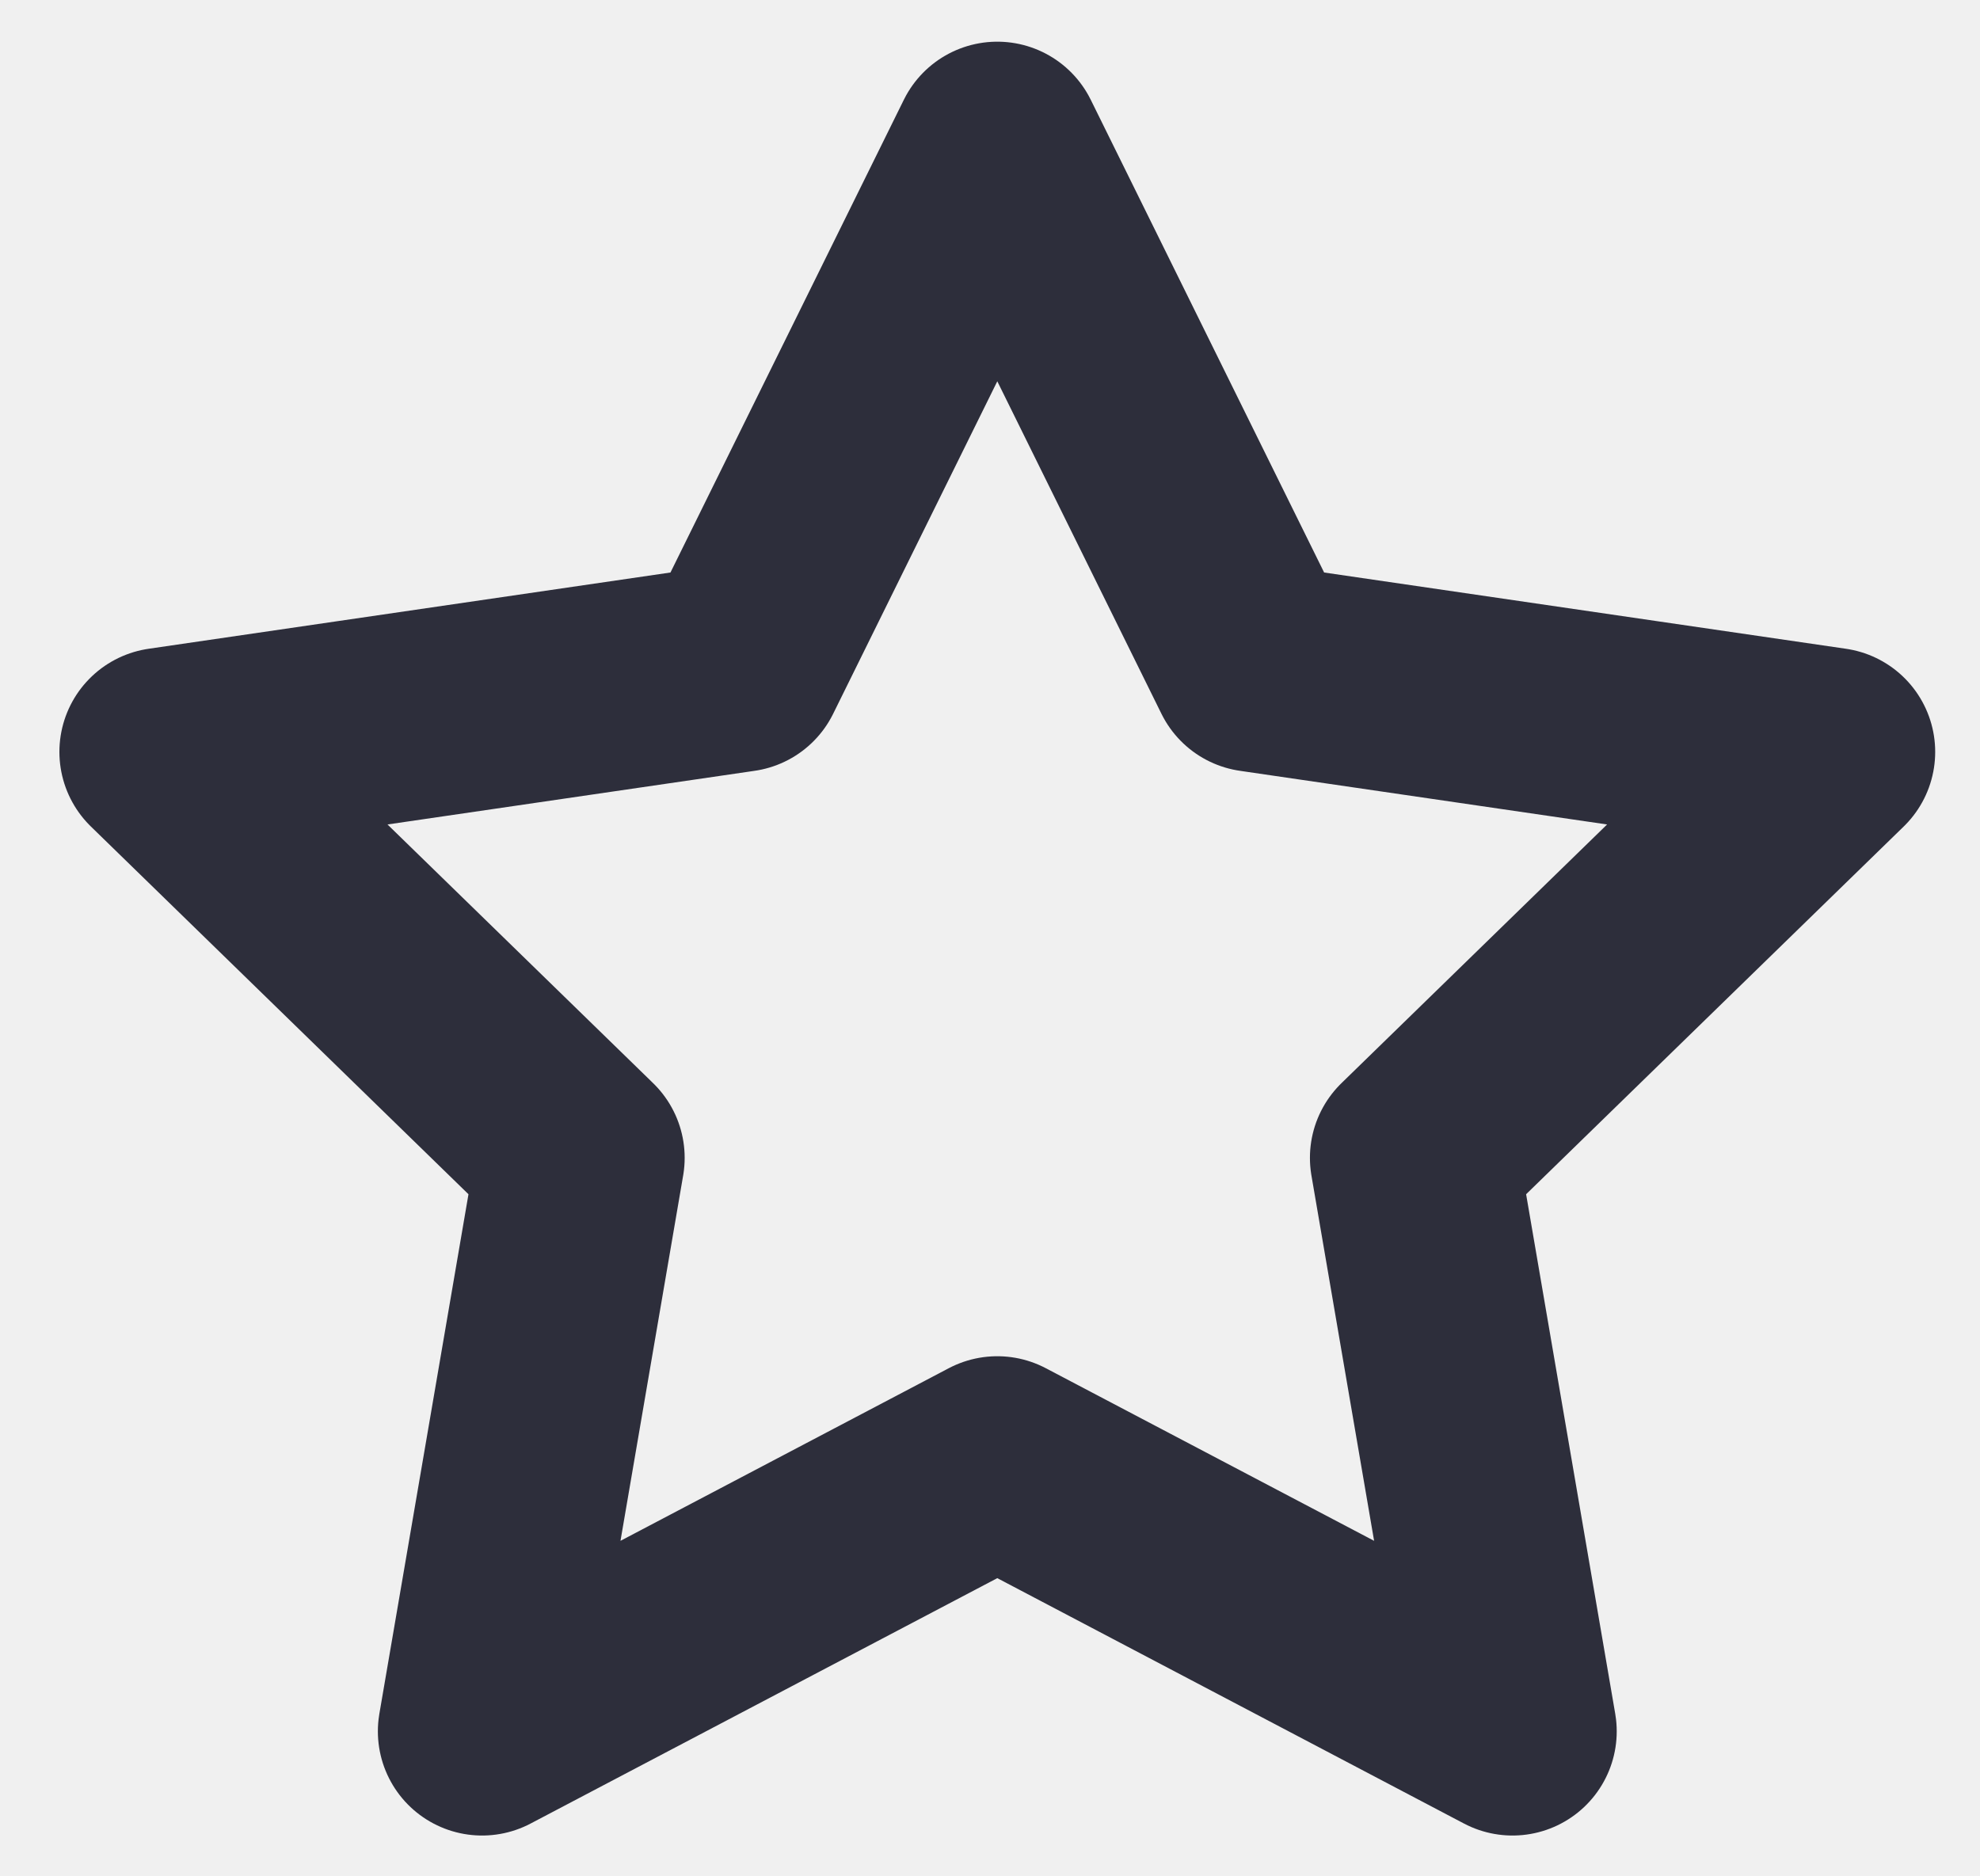
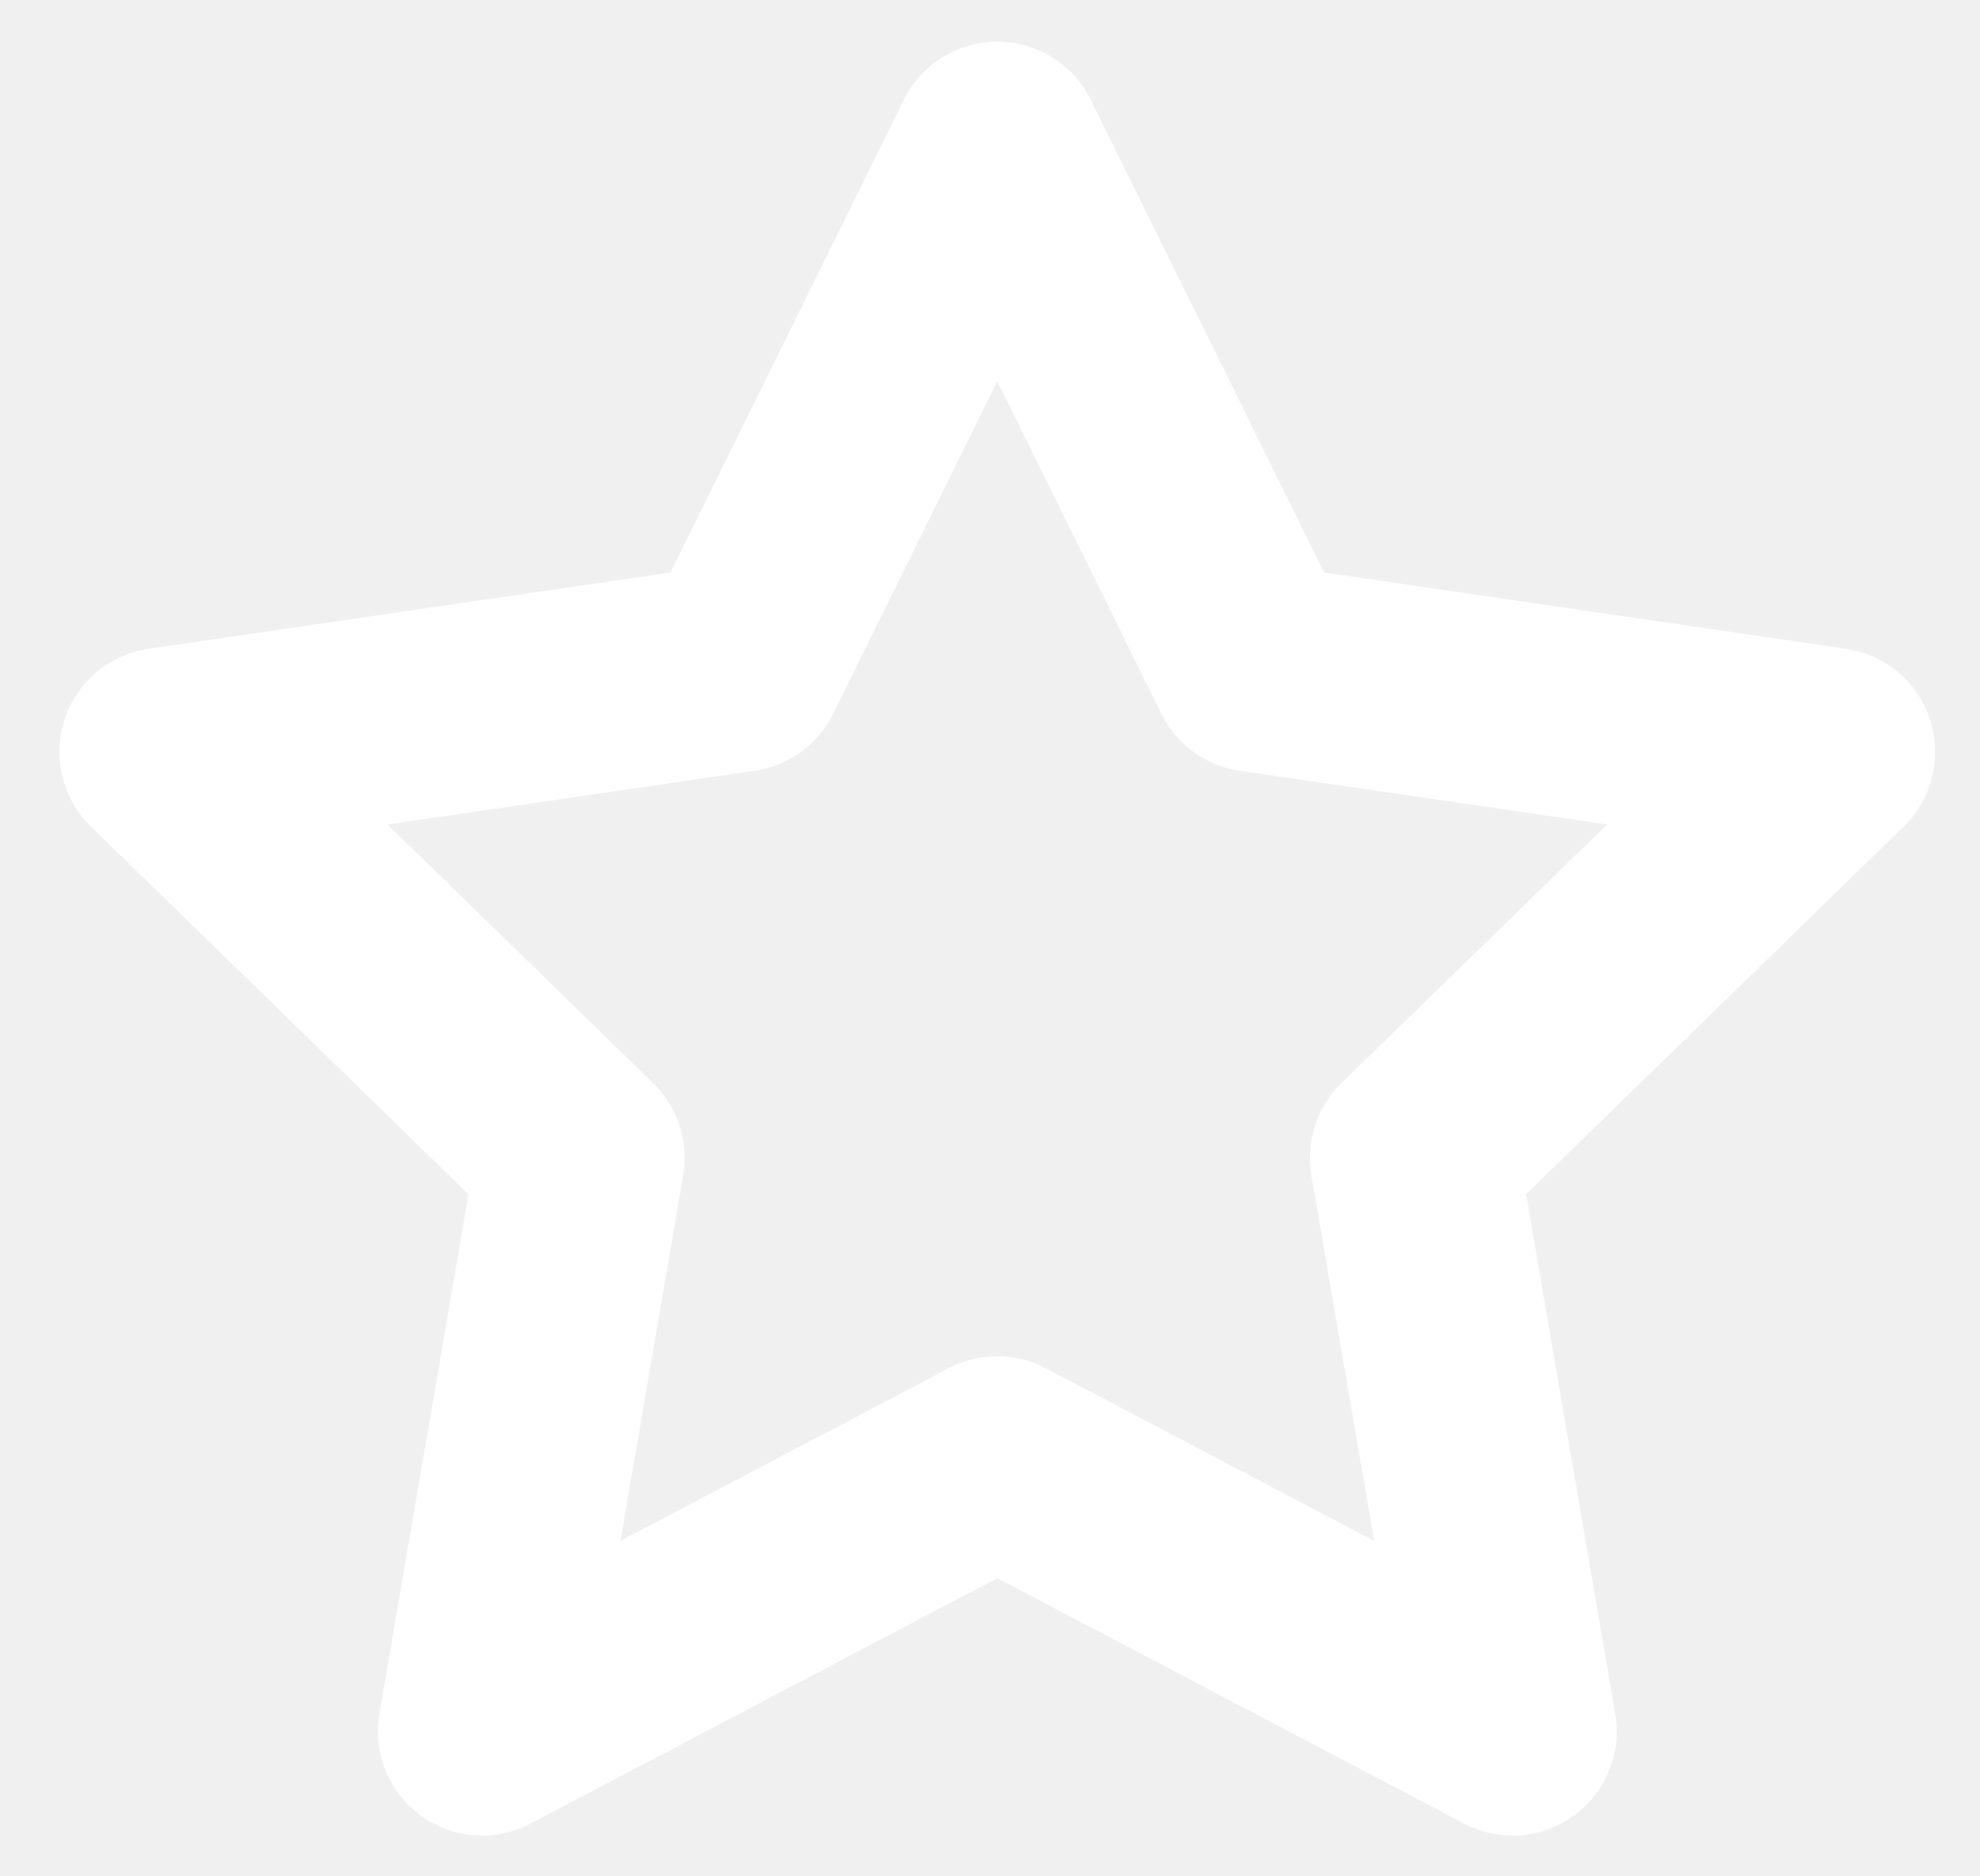
- <svg xmlns="http://www.w3.org/2000/svg" width="19" height="18" viewBox="0 0 19 18" fill="none" color="#2d2e3b">
-   <path d="M9.57 1.4L12.042 6.408L17.57 7.216L13.57 11.112L14.514 16.616L9.57 14.016L4.626 16.616L5.57 11.112L1.57 7.216L7.098 6.408L9.57 1.4Z" stroke="currentColor" stroke-width="2" stroke-linecap="round" stroke-linejoin="round" />
+ <svg xmlns="http://www.w3.org/2000/svg" width="19" height="18" viewBox="0 0 19 18" fill="none">
+   <path d="M9.57 1.4L12.042 6.408L17.57 7.216L13.57 11.112L14.514 16.616L9.57 14.016L4.626 16.616L5.57 11.112L1.57 7.216L7.098 6.408L9.57 1.4Z" stroke="white" stroke-width="2" stroke-linecap="round" stroke-linejoin="round" />
</svg>
